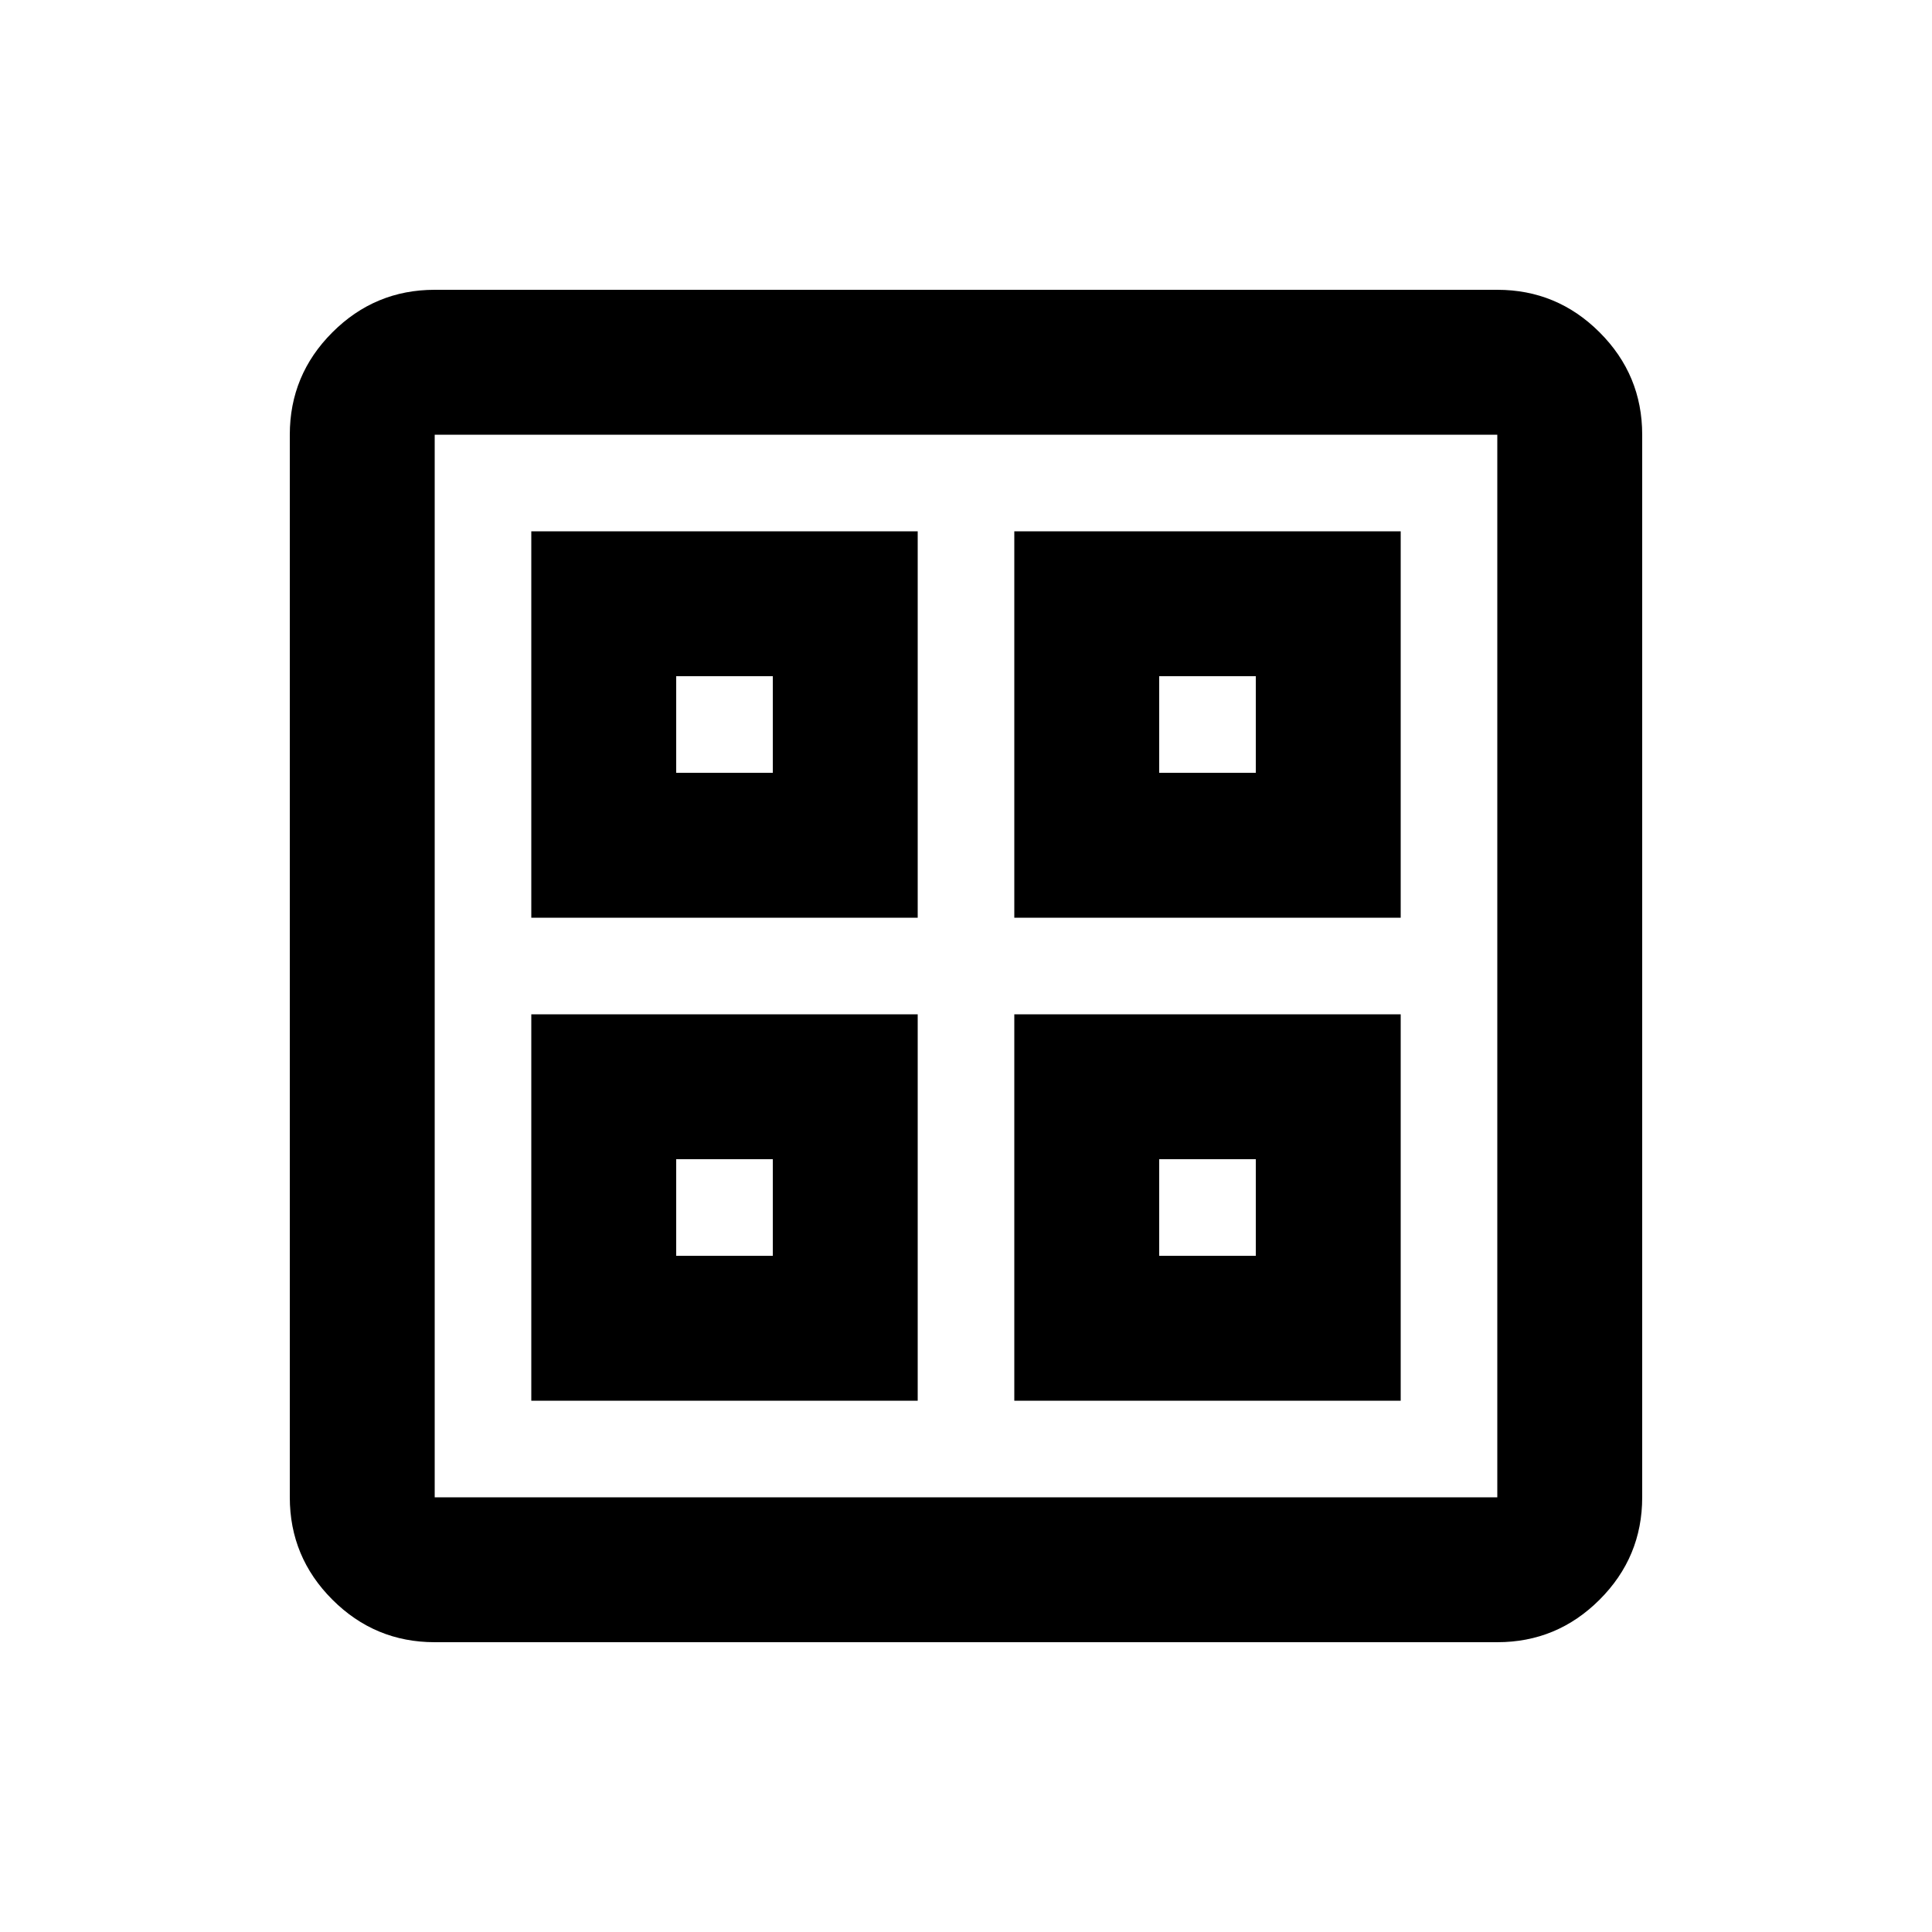
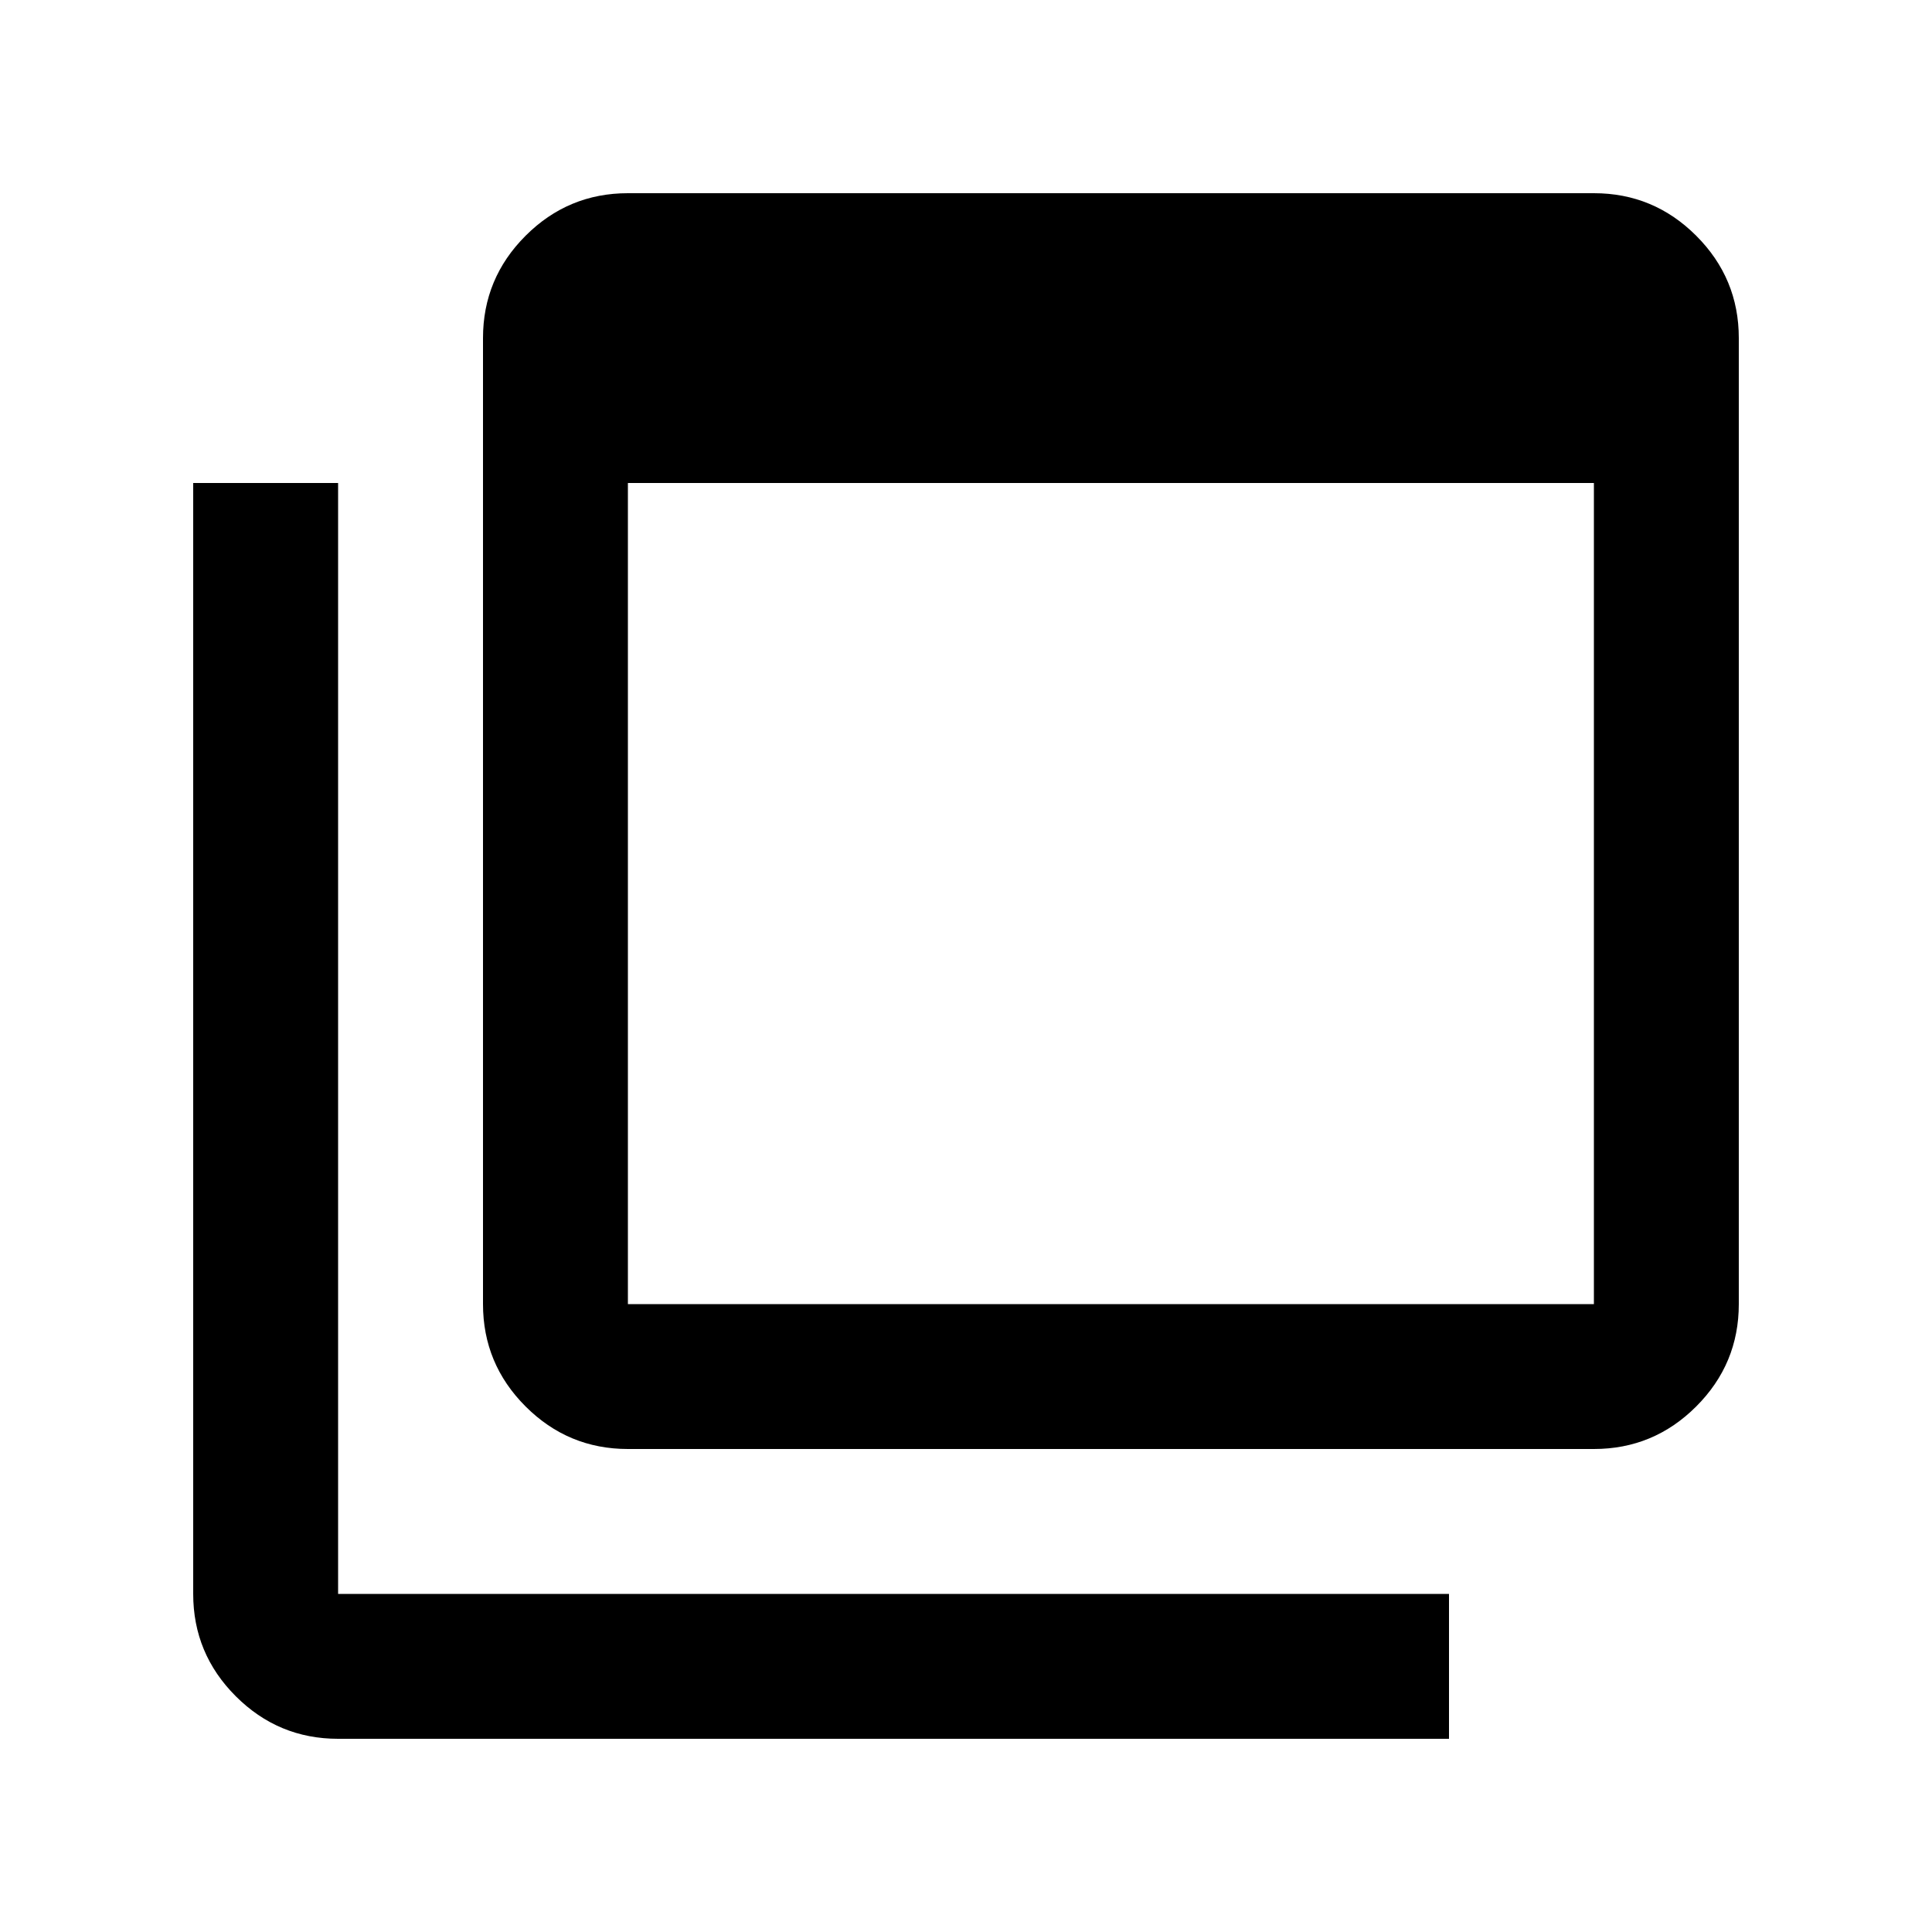
<svg xmlns="http://www.w3.org/2000/svg" height="20" viewBox="0 -960 960 960" width="20">
-   <path d="M264-504v-192h192v192H264Zm0 240v-192h192v192H264Zm240-240v-192h192v192H504Zm0 240v-192h192v192H504ZM336-576h48v-48h-48v48Zm240 0h48v-48h-48v48ZM336-336h48v-48h-48v48Zm240 0h48v-48h-48v48ZM384-576Zm192 0Zm0 192Zm-192 0ZM216-144q-29.7 0-50.85-21.15Q144-186.3 144-216v-528q0-29.7 21.15-50.85Q186.3-816 216-816h528q29.7 0 50.85 21.15Q816-773.7 816-744v528q0 29.7-21.15 50.85Q773.7-144 744-144H216Zm0-72h528v-528H216v528Z" />
+   <path d="M312-312h480v-408H312v408Zm0 72q-29.7 0-50.85-21.15Q240-282.3 240-312v-480q0-29.7 21.15-50.85Q282.3-864 312-864h480q29.7 0 50.85 21.15Q864-821.7 864-792v480q0 29.7-21.15 50.85Q821.7-240 792-240H312ZM168-96q-29.7 0-50.85-21.15Q96-138.3 96-168v-552h72v552h552v72H168Zm144-696v480-480Z" />
</svg>
